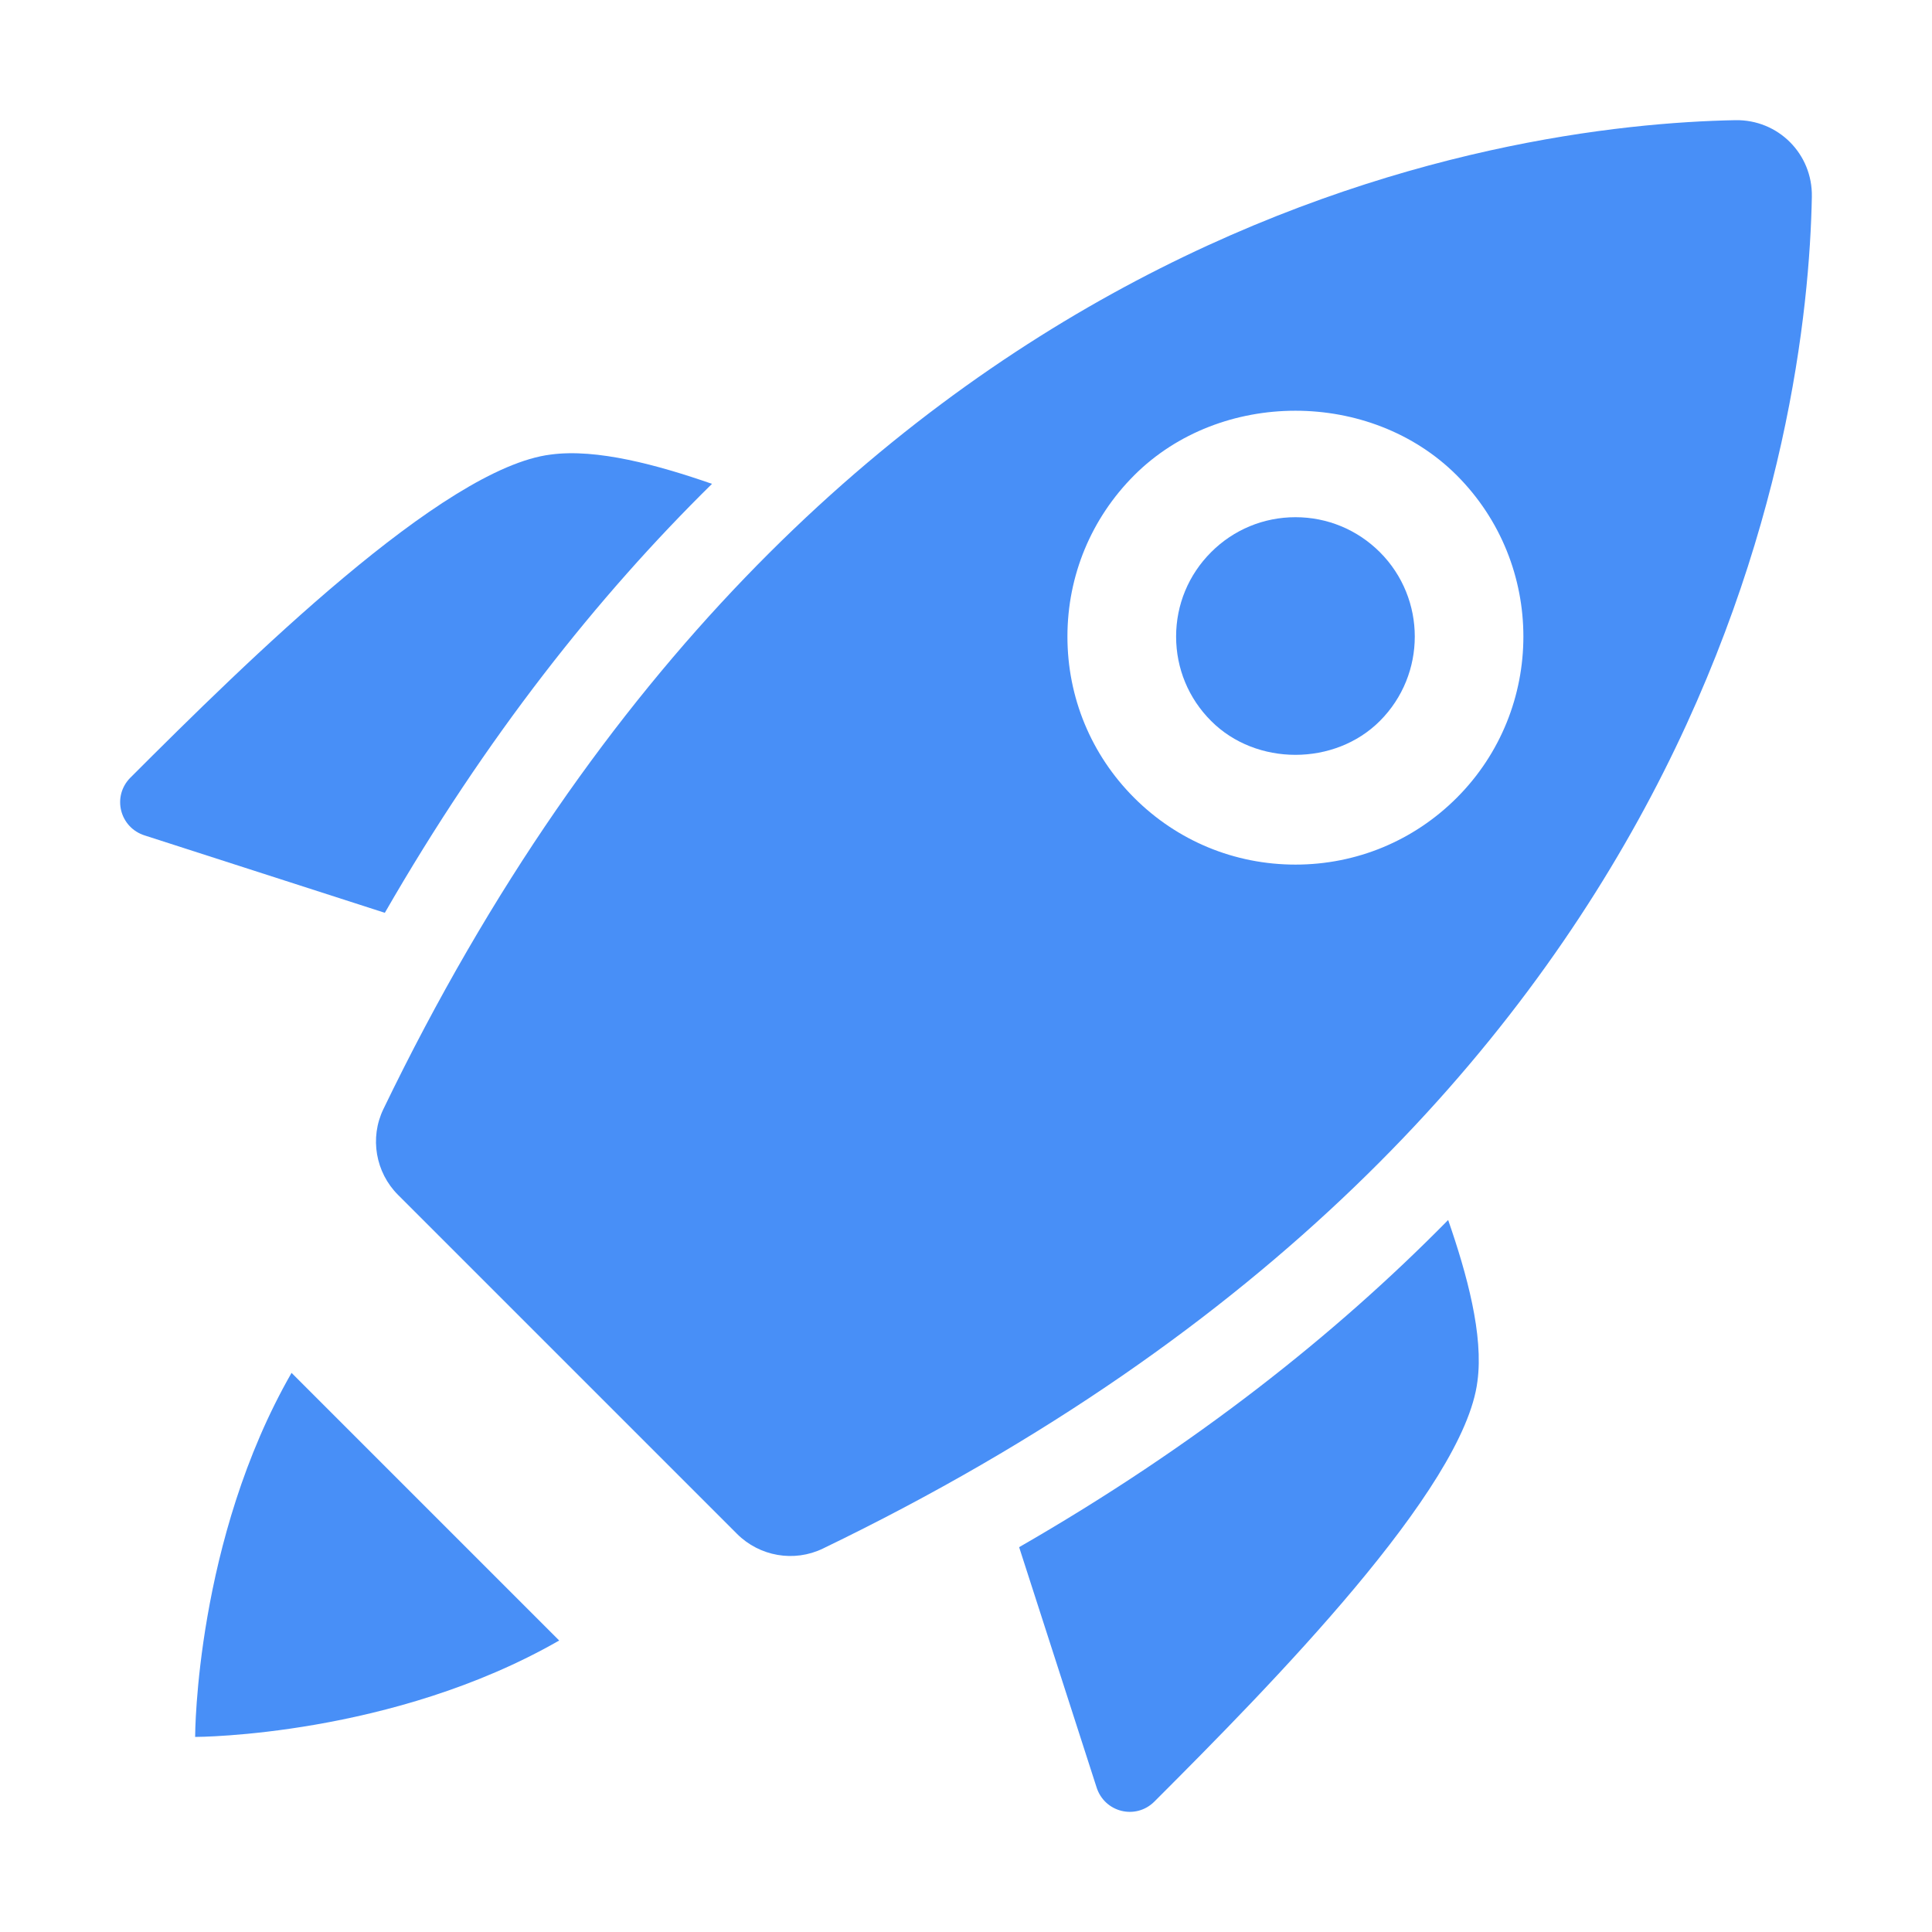
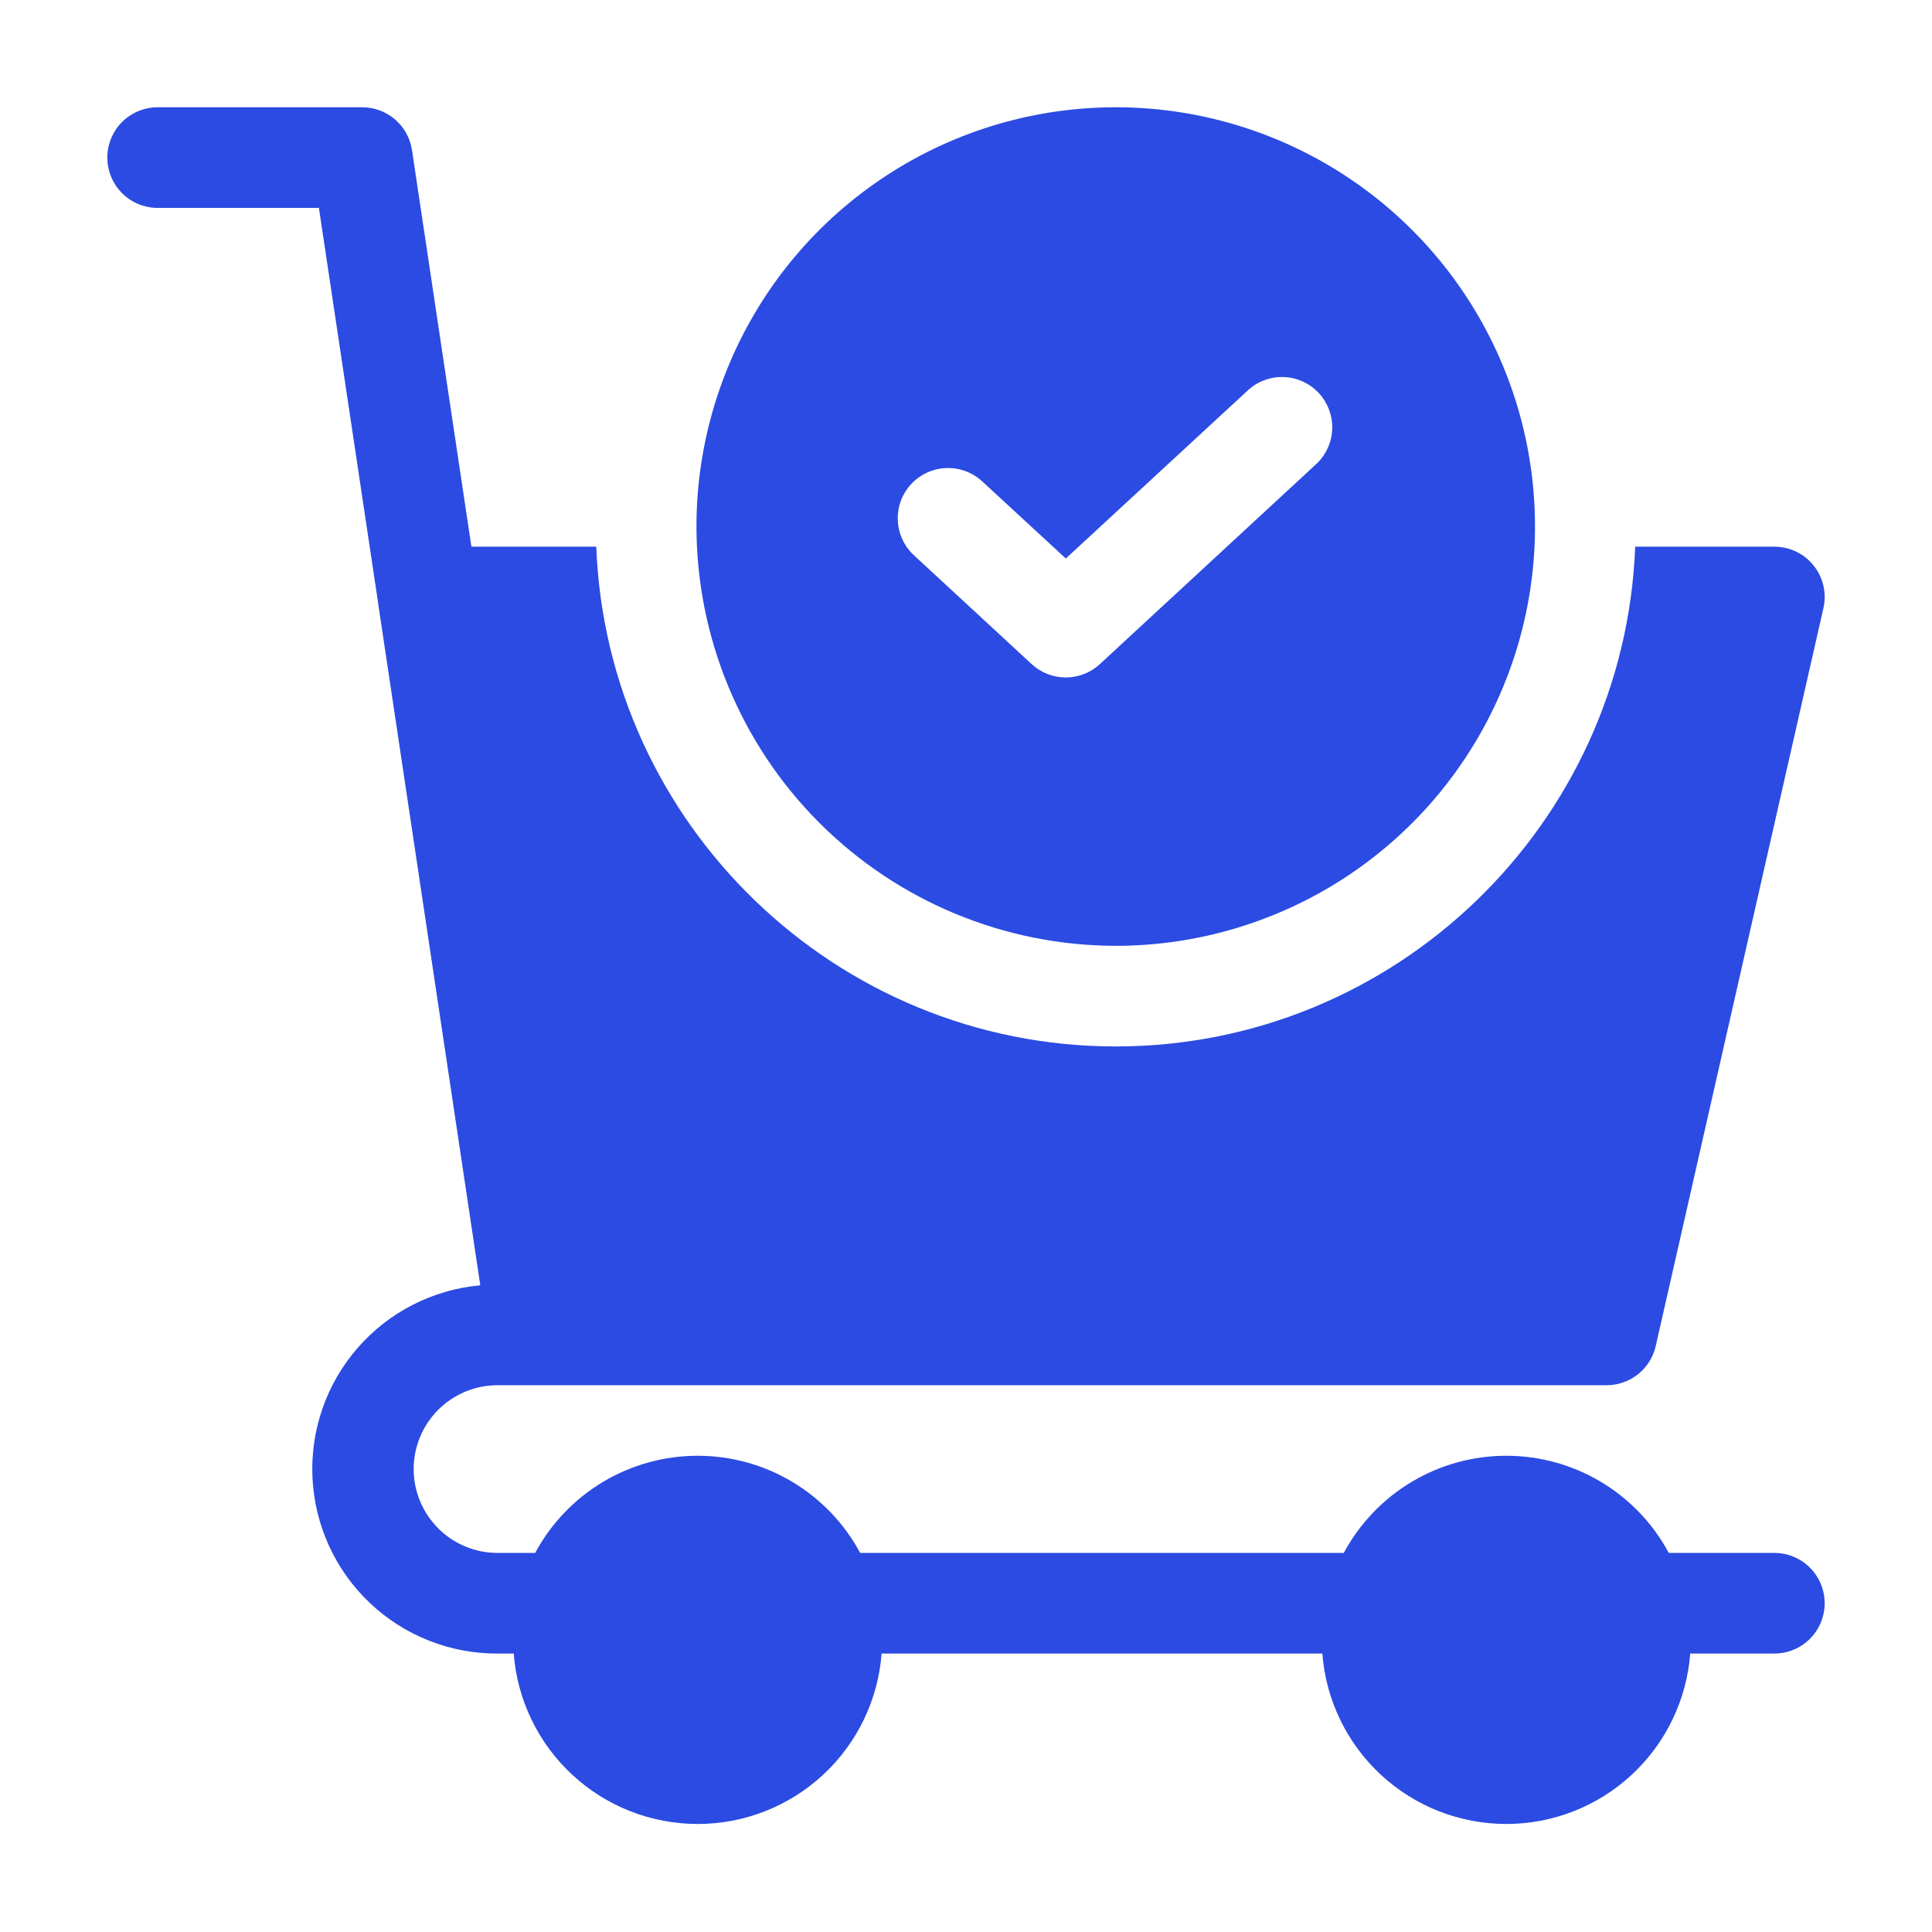
- <svg xmlns="http://www.w3.org/2000/svg" width="64" height="64" viewBox="0 0 64 64" fill="none">
-   <path d="M33.76 51.252L36.322 59.198C36.582 60.038 37.622 60.298 38.242 59.678C42.102 55.818 48.502 49.318 48.942 45.758C49.15 44.234 48.594 42.206 47.972 40.414C44.232 44.216 39.574 47.908 33.76 51.252Z" fill="#488FF7" />
-   <path d="M23.586 16.028C21.796 15.406 19.766 14.85 18.242 15.058C14.682 15.498 8.182 21.898 4.322 25.758C3.702 26.378 3.962 27.418 4.802 27.678L12.748 30.238C16.092 24.426 19.784 19.768 23.586 16.028Z" fill="#488FF7" />
-   <path d="M18.524 54.344C12.992 57.517 6.544 57.538 6.464 57.538C6.464 57.456 6.484 51.011 9.658 45.478L18.524 54.344Z" fill="#488FF7" />
-   <path d="M42.914 17.133C41.858 17.133 40.866 17.545 40.12 18.291C39.372 19.039 38.96 20.031 38.96 21.087C38.96 22.143 39.372 23.137 40.12 23.883C41.61 25.379 44.216 25.379 45.71 23.883C47.252 22.341 47.252 19.833 45.71 18.291C44.962 17.545 43.968 17.133 42.914 17.133Z" fill="#488FF7" />
-   <path d="M57.484 3.981C49.964 4.123 27.012 7.099 12.7 36.741C12.24 37.693 12.44 38.839 13.188 39.585L24.414 50.811C25.162 51.559 26.306 51.759 27.258 51.299C56.902 36.989 59.878 14.037 60.02 6.517C60.046 5.097 58.904 3.955 57.484 3.981ZM48.256 26.429C46.828 27.855 44.932 28.641 42.914 28.641C40.896 28.641 38.998 27.855 37.572 26.429C36.146 25.003 35.36 23.105 35.36 21.087C35.36 19.069 36.148 17.171 37.572 15.745C40.424 12.893 45.4 12.893 48.256 15.745C51.2 18.691 51.2 23.483 48.256 26.429Z" fill="#488FF7" />
+ <svg xmlns="http://www.w3.org/2000/svg" width="72" height="72" viewBox="0 0 72 72" fill="none">
+   <path d="M66.125 57.873H62.191C61.603 56.778 60.73 55.864 59.663 55.226C58.597 54.588 57.377 54.252 56.135 54.252C54.893 54.252 53.673 54.588 52.607 55.226C51.541 55.864 50.667 56.778 50.079 57.873H32.056C31.468 56.778 30.595 55.864 29.528 55.226C28.462 54.588 27.243 54.252 26 54.252C24.758 54.252 23.538 54.588 22.472 55.226C21.406 55.864 20.532 56.778 19.944 57.873H18.541C17.713 57.873 16.918 57.544 16.332 56.958C15.746 56.371 15.416 55.577 15.416 54.748C15.416 53.919 15.746 53.124 16.332 52.538C16.918 51.952 17.713 51.623 18.541 51.623H59.875C60.3 51.623 60.713 51.478 61.045 51.213C61.377 50.948 61.61 50.578 61.704 50.163L67.954 22.663C68.016 22.388 68.016 22.103 67.953 21.829C67.89 21.555 67.766 21.298 67.59 21.078C67.415 20.858 67.192 20.68 66.938 20.558C66.684 20.436 66.406 20.373 66.125 20.373H60.939C60.544 30.71 52.013 38.998 41.58 38.998C31.148 38.998 22.616 30.71 22.221 20.373H17.568L15.354 5.596C15.287 5.151 15.064 4.746 14.724 4.453C14.383 4.16 13.949 3.998 13.5 3.998H5.875C5.378 3.998 4.901 4.196 4.549 4.547C4.198 4.899 4 5.376 4 5.873C4 6.37 4.198 6.847 4.549 7.199C4.901 7.55 5.378 7.748 5.875 7.748H11.885L14.098 22.513C14.097 22.517 14.097 22.521 14.098 22.526L17.899 47.9C16.133 48.059 14.497 48.893 13.332 50.228C12.166 51.564 11.562 53.299 11.645 55.069C11.728 56.84 12.492 58.511 13.777 59.732C15.062 60.953 16.769 61.63 18.541 61.623H19.145C19.277 63.35 20.057 64.965 21.328 66.142C22.599 67.32 24.267 67.974 26 67.974C27.733 67.974 29.402 67.32 30.673 66.142C31.944 64.965 32.723 63.35 32.855 61.623H49.28C49.412 63.35 50.192 64.965 51.463 66.142C52.734 67.32 54.402 67.974 56.135 67.974C57.868 67.974 59.536 67.32 60.807 66.142C62.078 64.965 62.858 63.35 62.99 61.623H66.125C66.622 61.623 67.099 61.425 67.451 61.074C67.802 60.722 68 60.245 68 59.748C68 59.251 67.802 58.774 67.451 58.422C67.099 58.07 66.622 57.873 66.125 57.873Z" fill="#2B4BE2" />
+   <path d="M41.58 35.248C44.67 35.248 47.691 34.331 50.261 32.615C52.83 30.898 54.833 28.457 56.016 25.602C57.198 22.747 57.508 19.606 56.905 16.575C56.302 13.544 54.814 10.76 52.629 8.574C50.443 6.389 47.659 4.901 44.628 4.298C41.597 3.695 38.456 4.005 35.601 5.187C32.745 6.37 30.305 8.373 28.588 10.942C26.872 13.512 25.955 16.533 25.955 19.623C25.96 23.765 27.608 27.737 30.537 30.666C33.466 33.595 37.438 35.243 41.58 35.248ZM33.955 18.043C34.293 17.678 34.761 17.462 35.258 17.443C35.755 17.423 36.239 17.602 36.604 17.939L39.72 20.814L46.557 14.498C46.926 14.184 47.401 14.024 47.885 14.053C48.368 14.081 48.822 14.296 49.151 14.651C49.479 15.006 49.658 15.475 49.649 15.959C49.64 16.443 49.444 16.905 49.102 17.248L40.991 24.748C40.645 25.069 40.19 25.247 39.718 25.247C39.246 25.247 38.791 25.069 38.445 24.748L34.057 20.691C33.693 20.353 33.477 19.885 33.458 19.388C33.438 18.892 33.617 18.408 33.954 18.043H33.955Z" fill="#2B4BE2" />
</svg>
